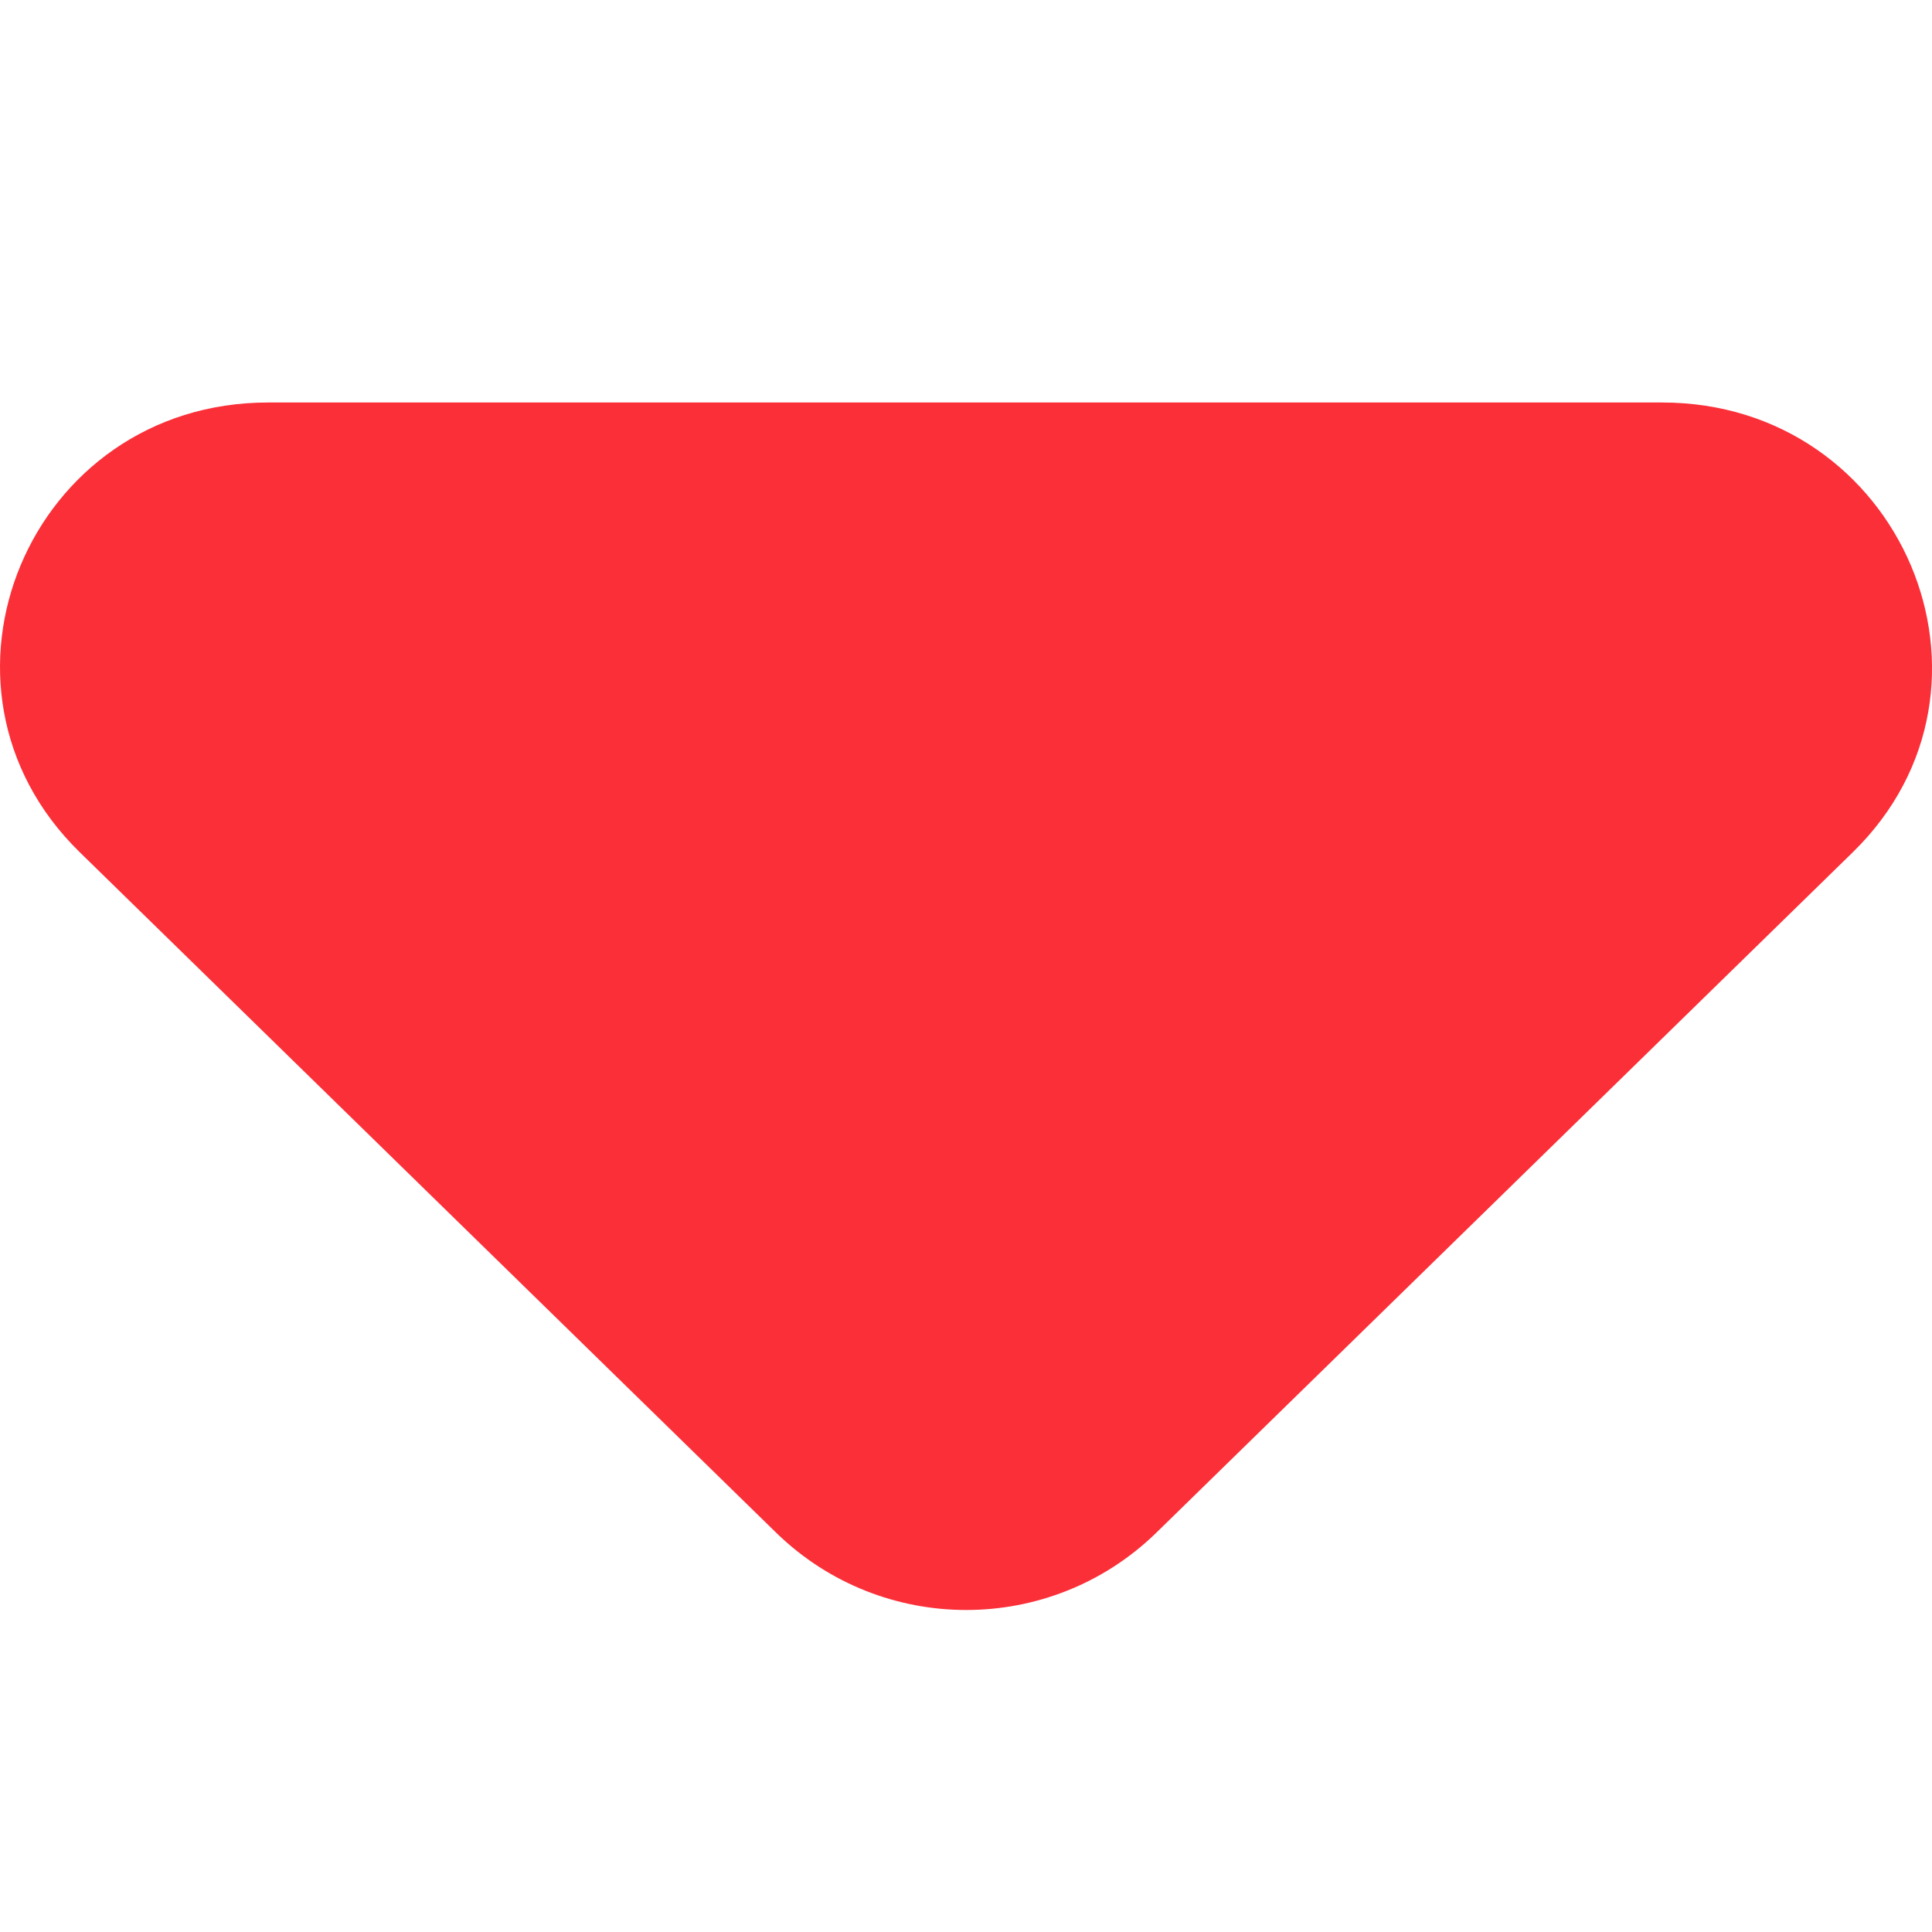
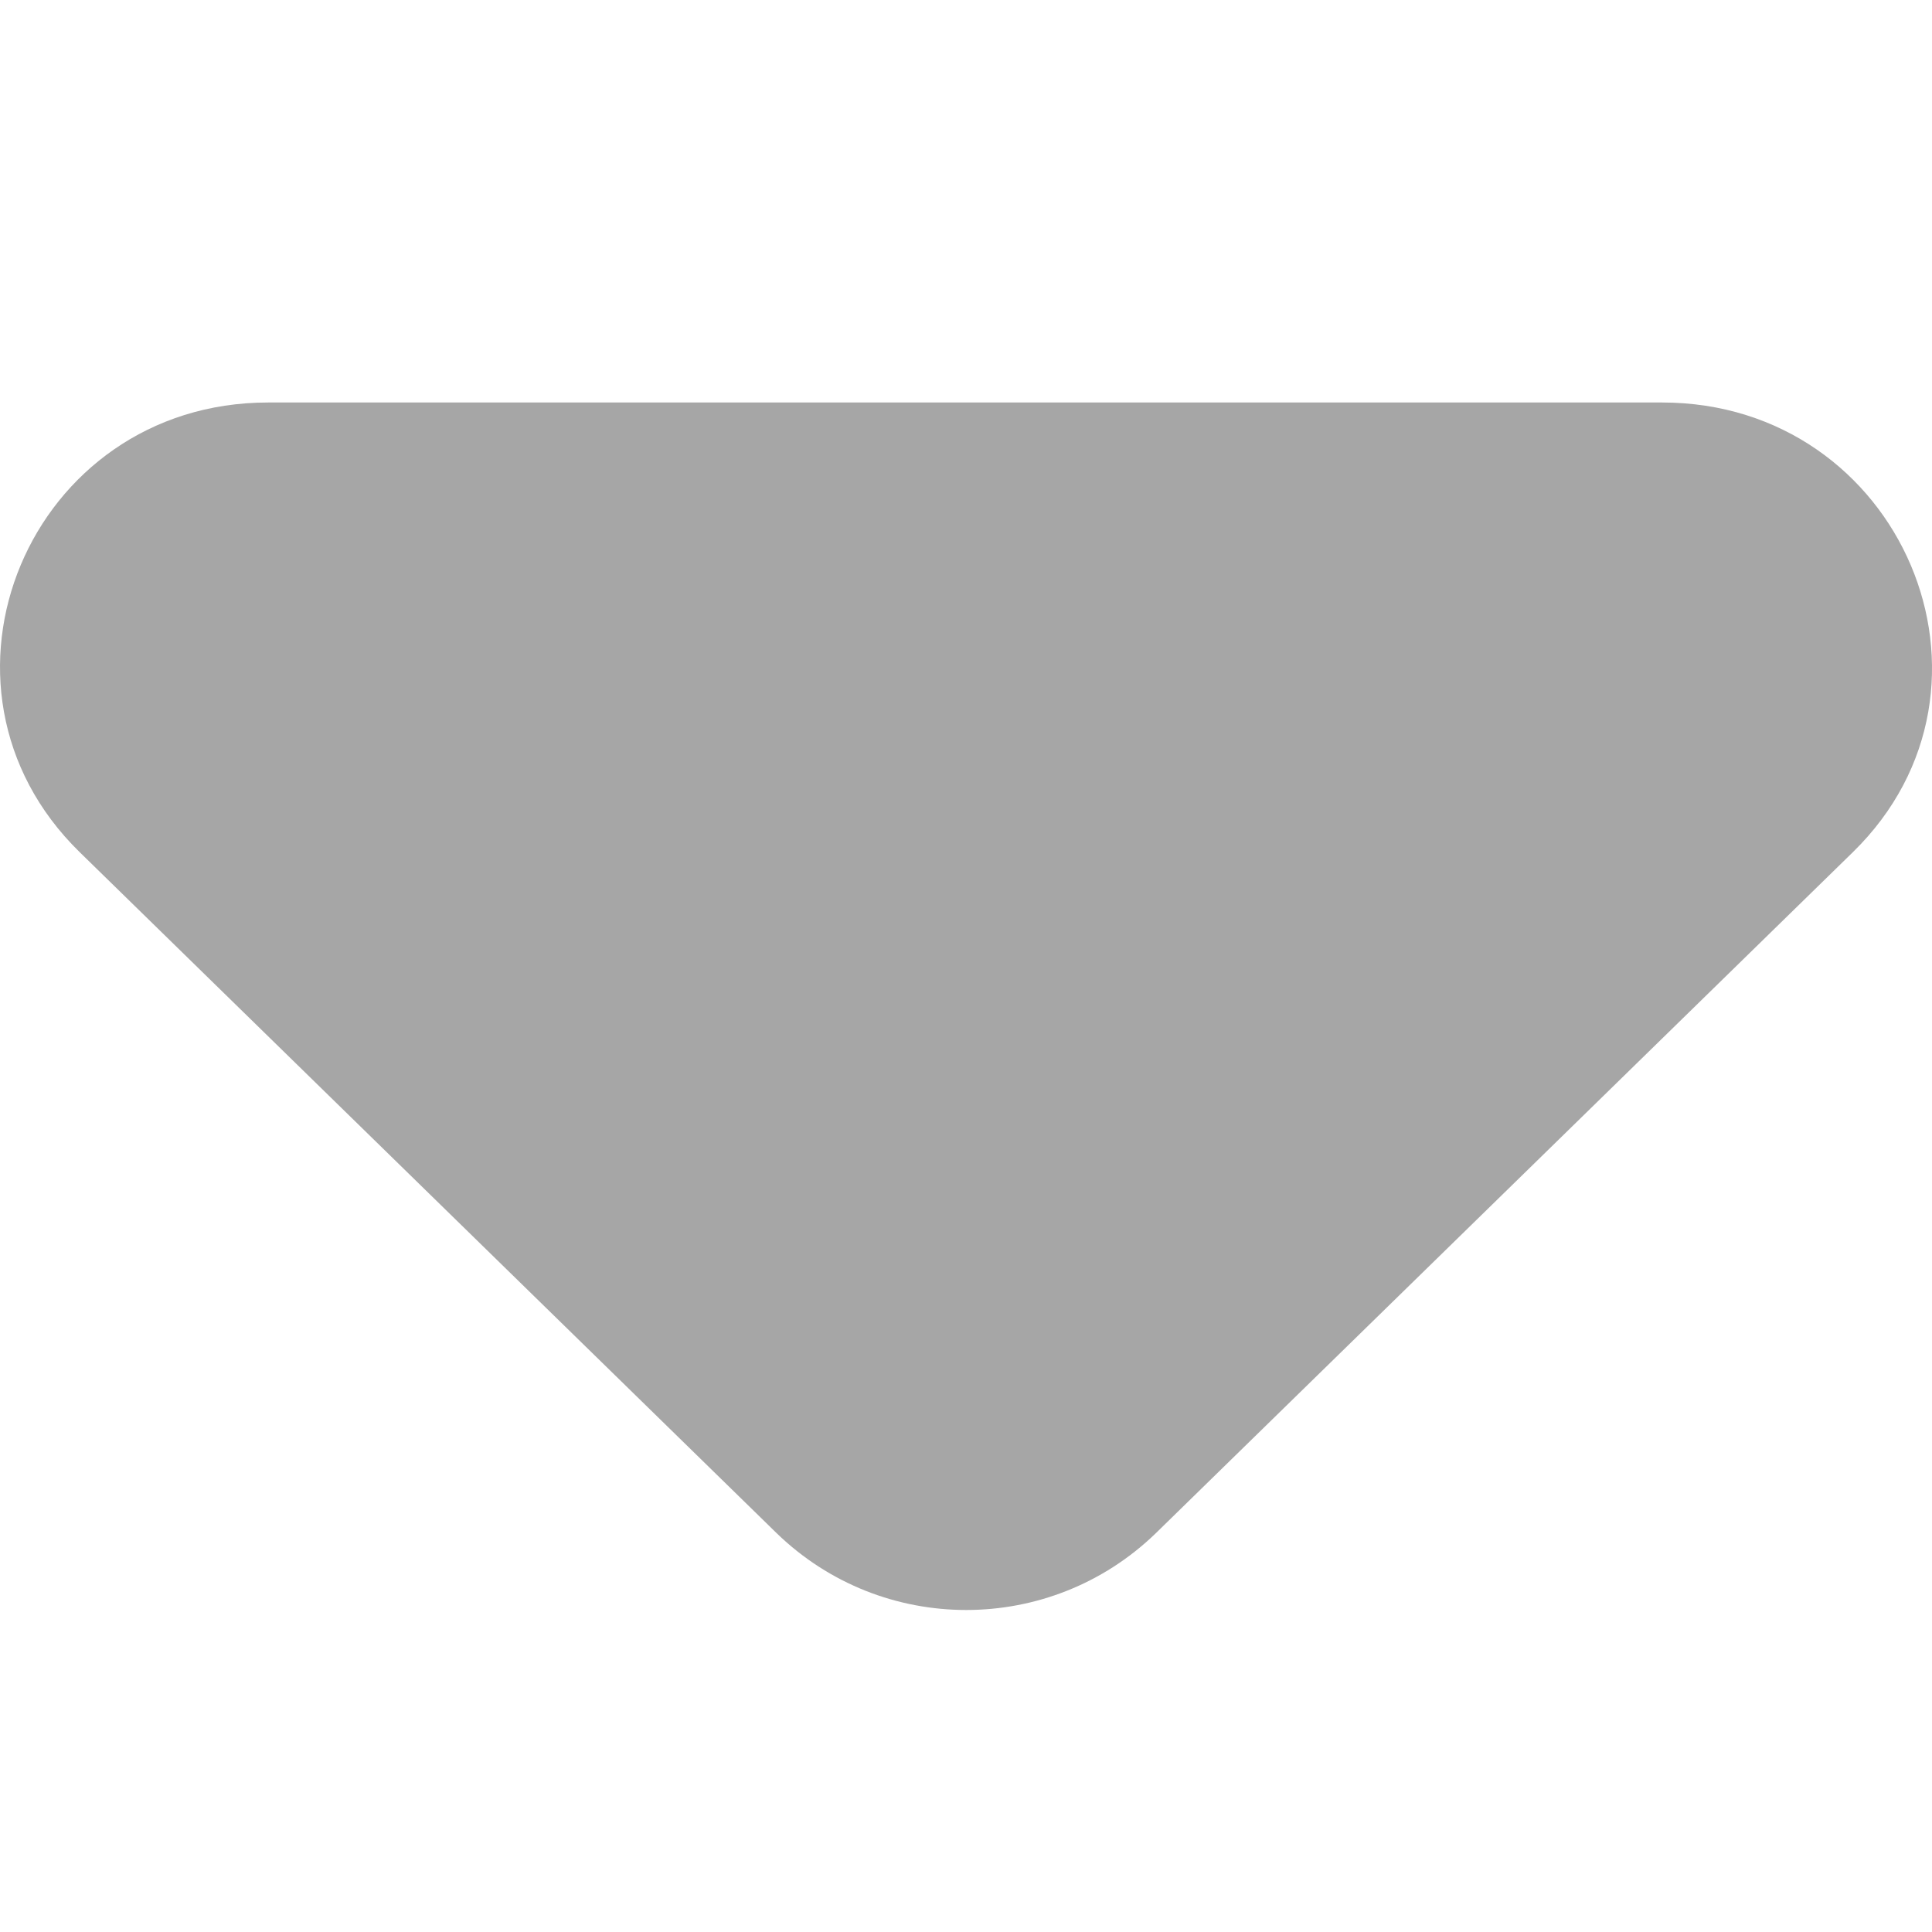
<svg xmlns="http://www.w3.org/2000/svg" fill="none" viewBox="0 0 24 24">
-   <path fill="#fb2f38" d="m.99 10.586 8.658 8.46a3.384 3.384 0 0 0 4.71 0l8.659-8.46C25.123 8.528 23.62 5 20.647 5H3.33C.36 5-1.116 8.528.99 10.586Z" />
+   <path fill="#a6a6a6" d="m.99 10.586 8.658 8.46a3.384 3.384 0 0 0 4.71 0l8.659-8.46C25.123 8.528 23.62 5 20.647 5H3.33C.36 5-1.116 8.528.99 10.586Z" />
</svg>
